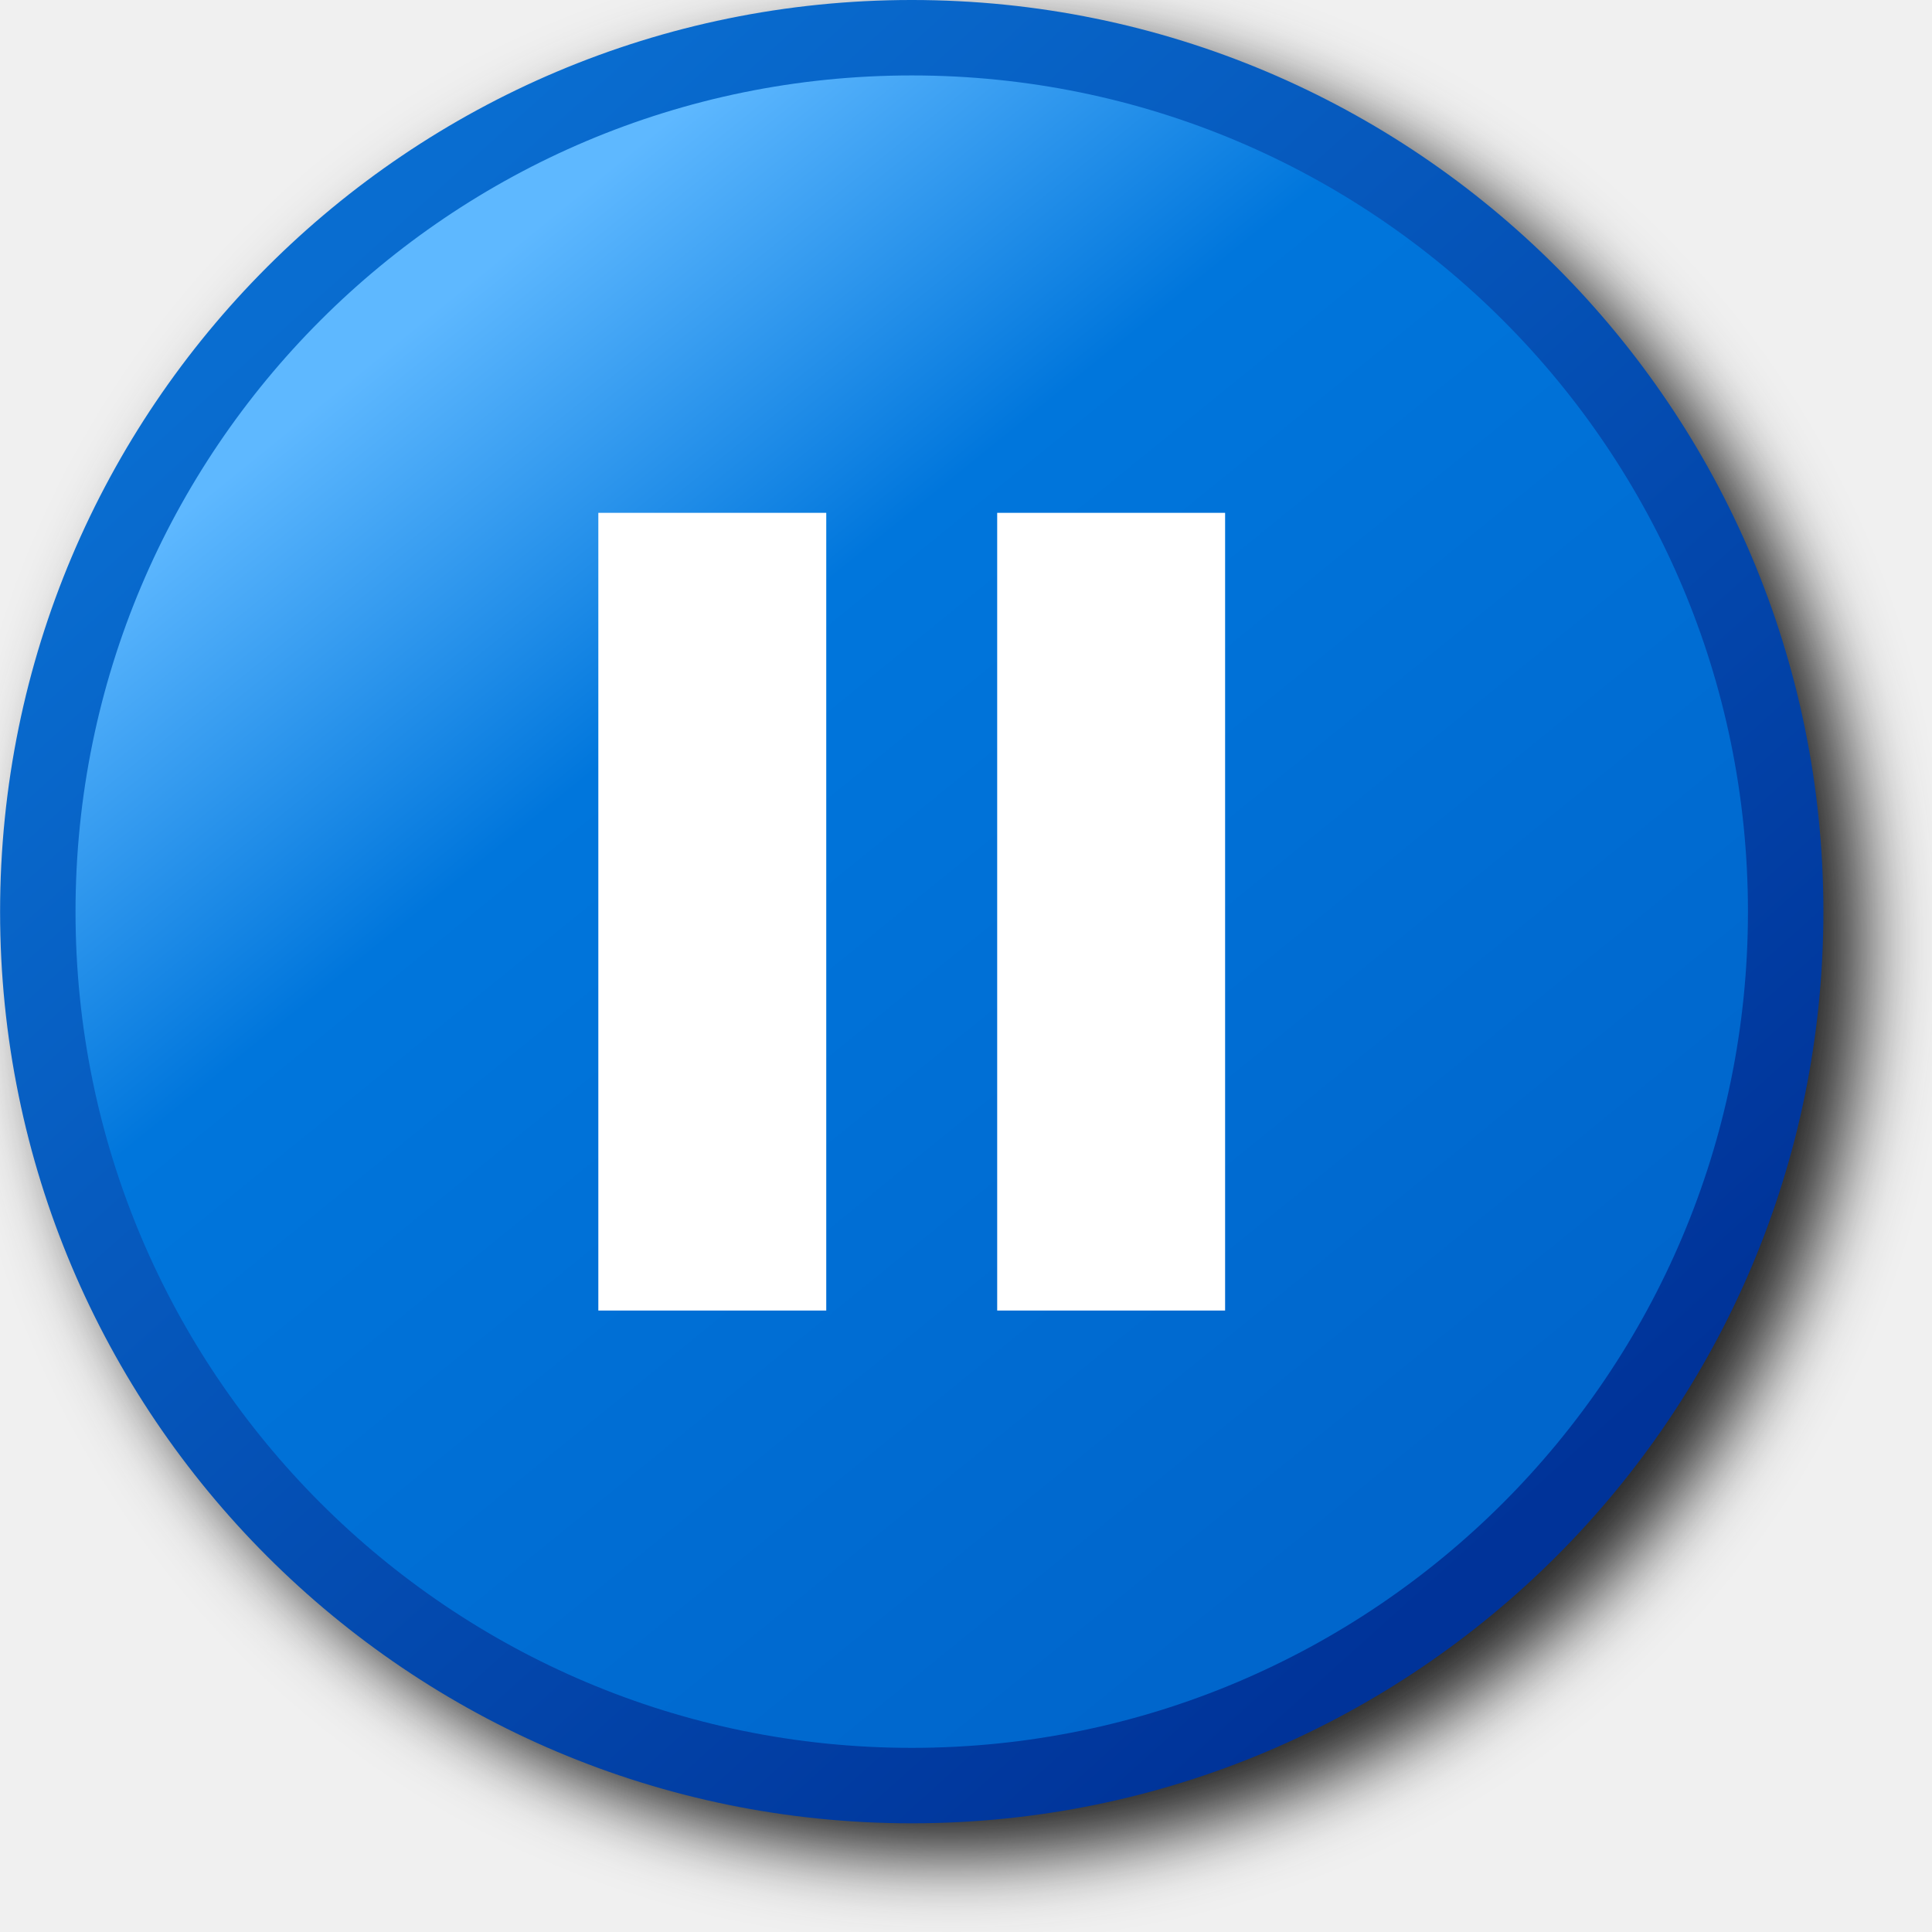
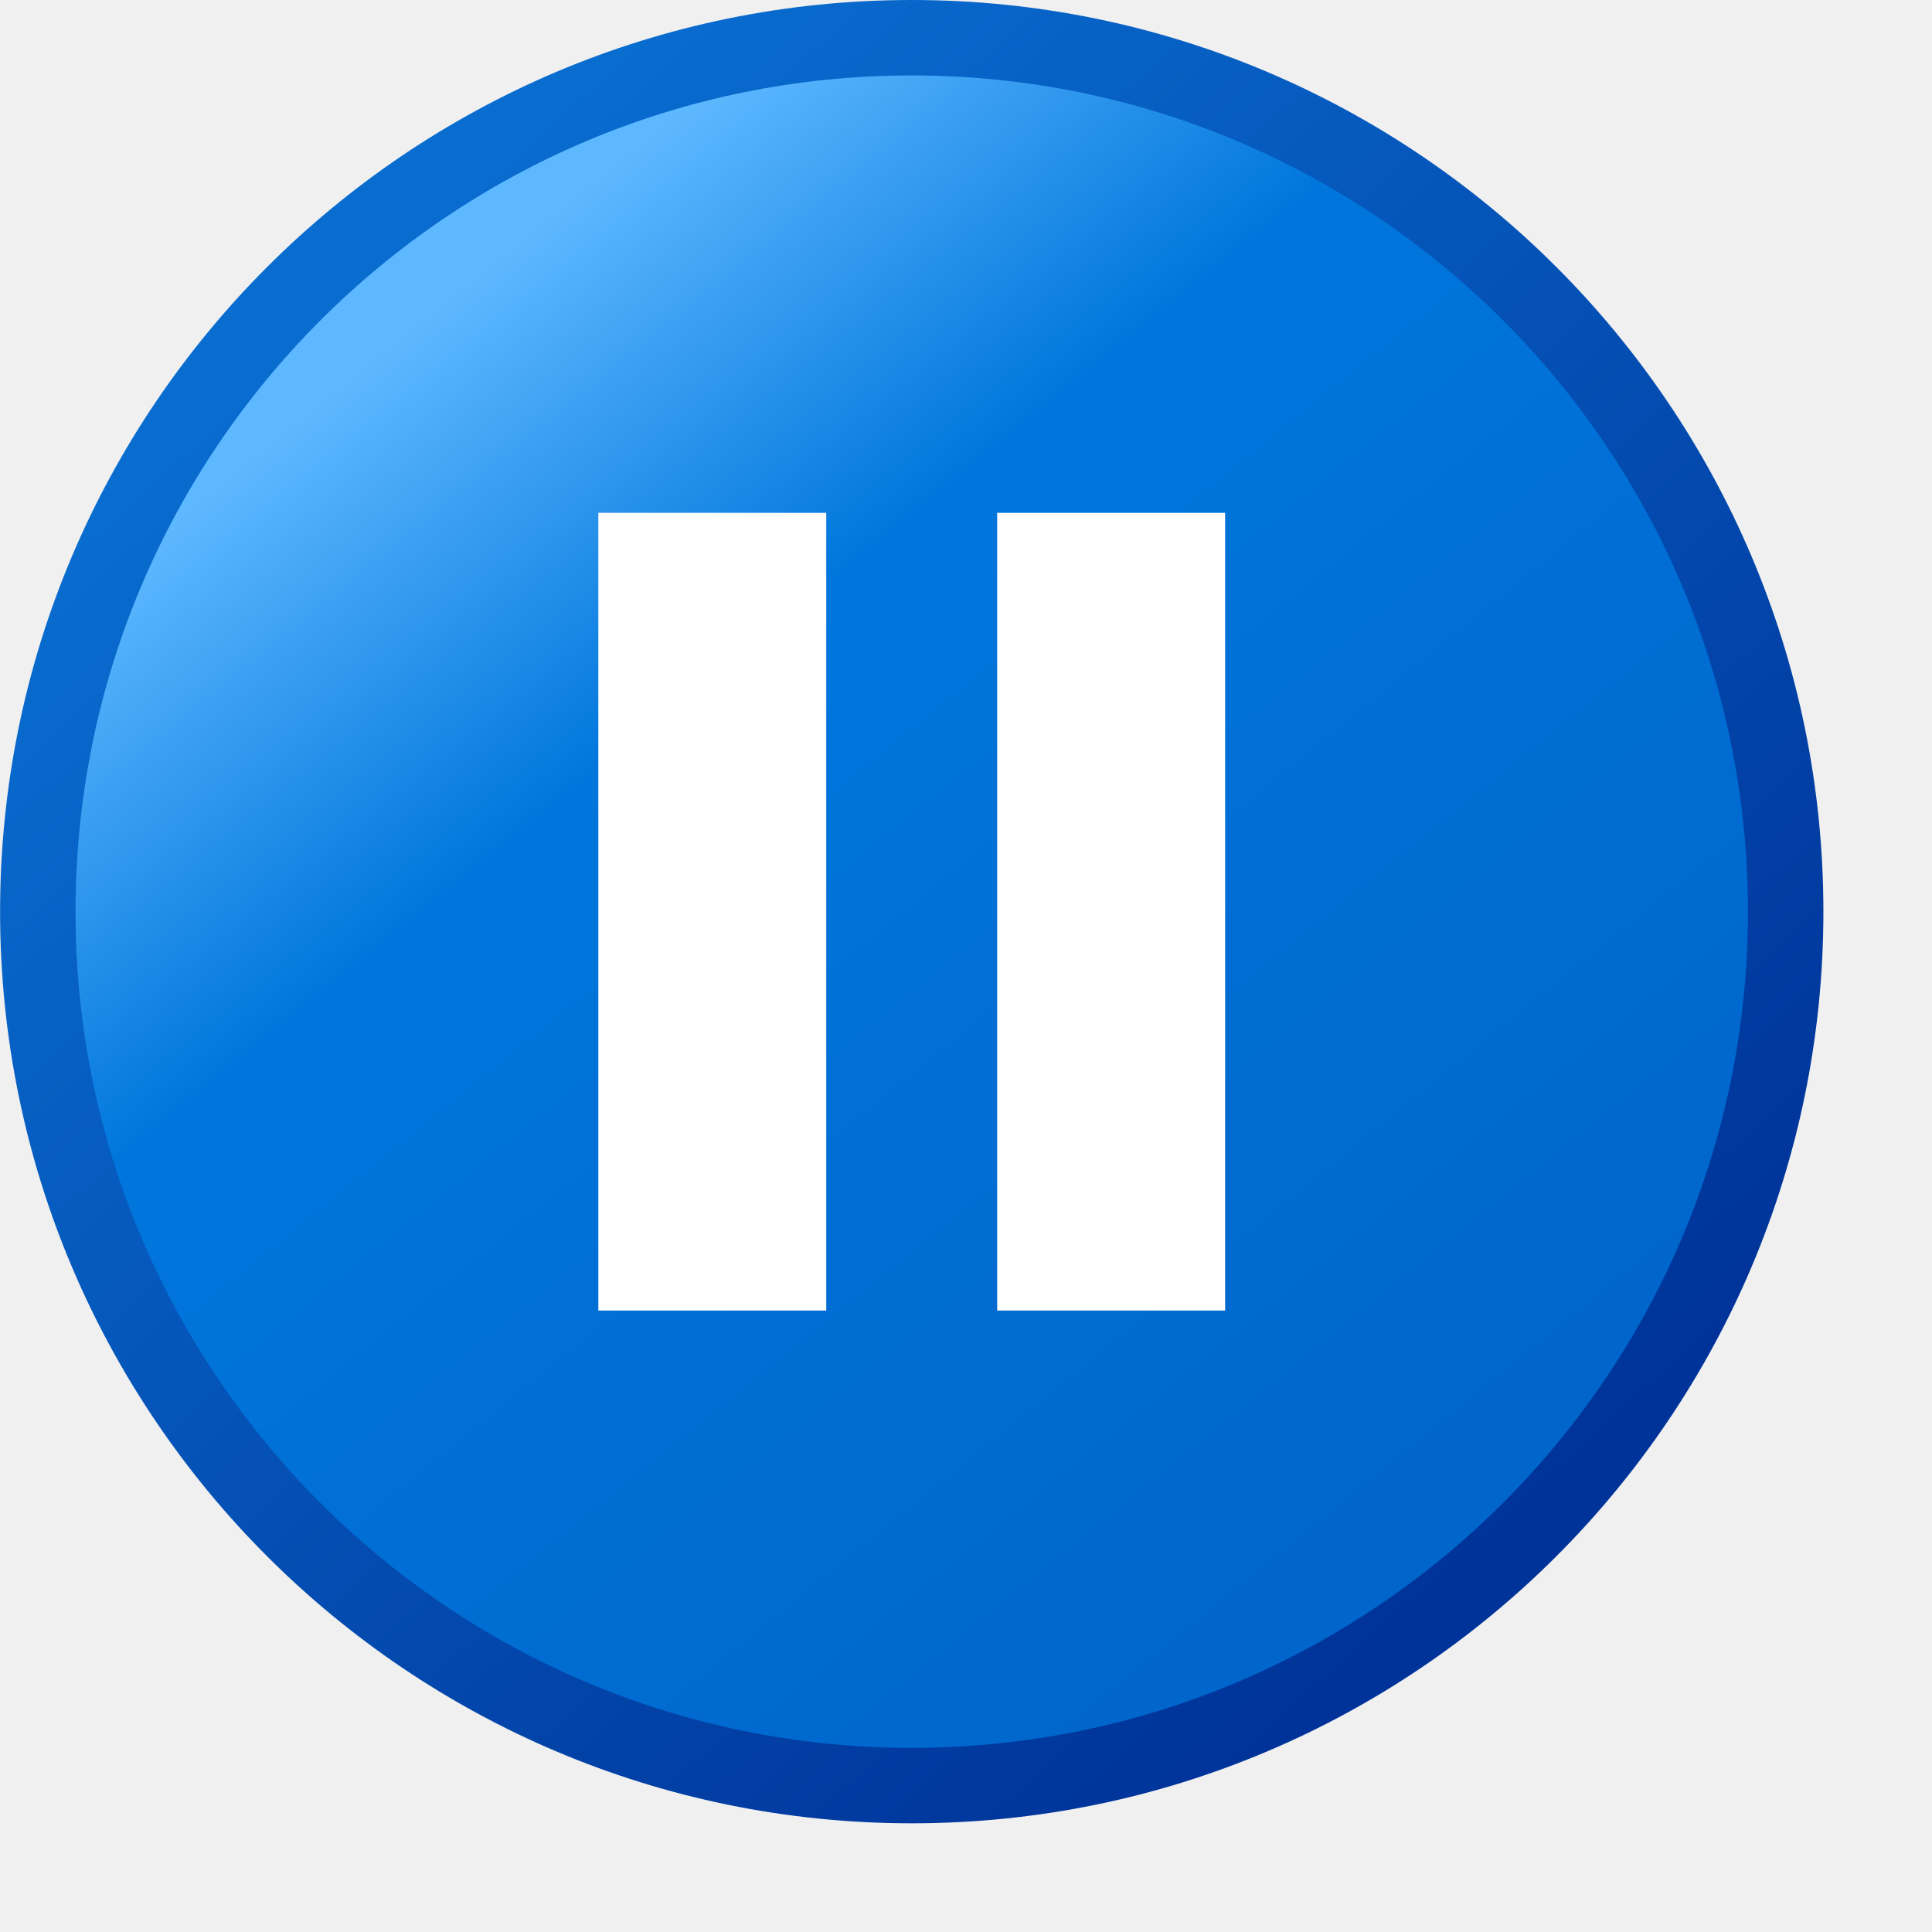
<svg xmlns="http://www.w3.org/2000/svg" xmlns:xlink="http://www.w3.org/1999/xlink" width="256" height="256" viewBox="0 0 256 256" version="1.1" id="svg8">
  <defs id="defs2">
    <linearGradient id="linearGradient1024">
      <stop style="stop-color:#003399;stop-opacity:1" offset="0" id="stop1020" />
      <stop style="stop-color:#096dd0;stop-opacity:1" offset="1" id="stop1022" />
    </linearGradient>
    <linearGradient id="linearGradient1018">
      <stop style="stop-color:#0066cc;stop-opacity:1" offset="0" id="stop1012" />
      <stop id="stop1014" offset="0.7" style="stop-color:#0076dc;stop-opacity:1" />
      <stop style="stop-color:#5eb8ff;stop-opacity:1" offset="1" id="stop1016" />
    </linearGradient>
-     <filter height="1.096" y="-0.048" width="1.096" x="-0.048" id="filter933" style="color-interpolation-filters:sRGB">
-       <feGaussianBlur id="feGaussianBlur935" stdDeviation="4.836" />
-     </filter>
    <linearGradient xlink:href="#linearGradient1018" id="linearGradient1492-3" x1="-0.985" y1="7.799" x2="-4.13" y2="3.922" gradientUnits="userSpaceOnUse" gradientTransform="matrix(2.696355,0,0,2.696355,29.1043,-7.778066)" />
    <linearGradient xlink:href="#linearGradient1024" id="linearGradient903-3" x1="28.65" y1="12.93" x2="18.284" y2="1.414" gradientUnits="userSpaceOnUse" gradientTransform="matrix(0.9795458,0,0,0.9795458,0.3650129,-0.063619)" />
  </defs>
  <g id="layer1" transform="translate(-12.56771)">
-     <path d="m 138.568,4.096 c -66.715,0 -120.906,54.19 -120.906,120.904 0,66.715 54.192,120.904 120.906,120.904 66.55,0 120.613,-53.929 120.879,-120.418 a 5,5 0 0 0 0.025,-0.486 5,5 0 0 0 -0.025,-0.498 C 259.175,58.019 205.114,4.096 138.568,4.096 Z" style="color:#000000;font-style:normal;font-variant:normal;font-weight:normal;font-stretch:normal;font-size:medium;line-height:normal;font-family:sans-serif;font-variant-ligatures:normal;font-variant-position:normal;font-variant-caps:normal;font-variant-numeric:normal;font-variant-alternates:normal;font-variant-east-asian:normal;font-feature-settings:normal;font-variation-settings:normal;text-indent:0;text-align:start;text-decoration:none;text-decoration-line:none;text-decoration-style:solid;text-decoration-color:#000000;letter-spacing:normal;word-spacing:normal;text-transform:none;writing-mode:lr-tb;direction:ltr;text-orientation:mixed;dominant-baseline:auto;baseline-shift:baseline;text-anchor:start;white-space:normal;shape-padding:0;shape-margin:0;inline-size:0;clip-rule:nonzero;display:inline;overflow:visible;visibility:visible;isolation:auto;mix-blend-mode:normal;color-interpolation:sRGB;color-interpolation-filters:linearRGB;solid-color:#000000;solid-opacity:1;vector-effect:none;fill:#212121;fill-opacity:1;fill-rule:nonzero;stroke:none;stroke-width:10;stroke-linecap:round;stroke-linejoin:round;stroke-miterlimit:4;stroke-dasharray:none;stroke-dashoffset:0;stroke-opacity:1;filter:url(#filter933);color-rendering:auto;image-rendering:auto;shape-rendering:auto;text-rendering:auto;enable-background:accumulate;stop-color:#000000" id="path926" />
    <path id="path905" d="M 108.88,175.341 V 64.311 l 66.572,59.216 z" style="fill:#ffffff;fill-opacity:1;stroke:none;stroke-width:10;stroke-linecap:butt;stroke-linejoin:miter;stroke-miterlimit:4;stroke-dasharray:none;stroke-opacity:1" />
    <g transform="matrix(15.09986,0,0,15.09986,-201.069,-1.434866)" id="g1078">
      <circle r="7.669" cy="8.095" cx="22.149" id="path1464-9" style="fill:url(#linearGradient1492-3);fill-opacity:1;stroke:url(#linearGradient903-3);stroke-width:0.662;stroke-linecap:round;stroke-linejoin:round;stroke-miterlimit:4;stroke-dasharray:none;stroke-opacity:1" />
      <g id="g1032" transform="translate(0.08083863,-0.404685)">
        <path id="path1026" d="M 20.318,12 V 5" style="fill:none;stroke:#ffffff;stroke-width:2;stroke-linecap:butt;stroke-linejoin:miter;stroke-miterlimit:4;stroke-dasharray:none;stroke-opacity:1" />
        <path id="path1028" d="M 23.818,12 V 5" style="fill:none;stroke:#ffffff;stroke-width:2;stroke-linecap:butt;stroke-linejoin:miter;stroke-miterlimit:4;stroke-dasharray:none;stroke-opacity:1" />
      </g>
    </g>
  </g>
</svg>
